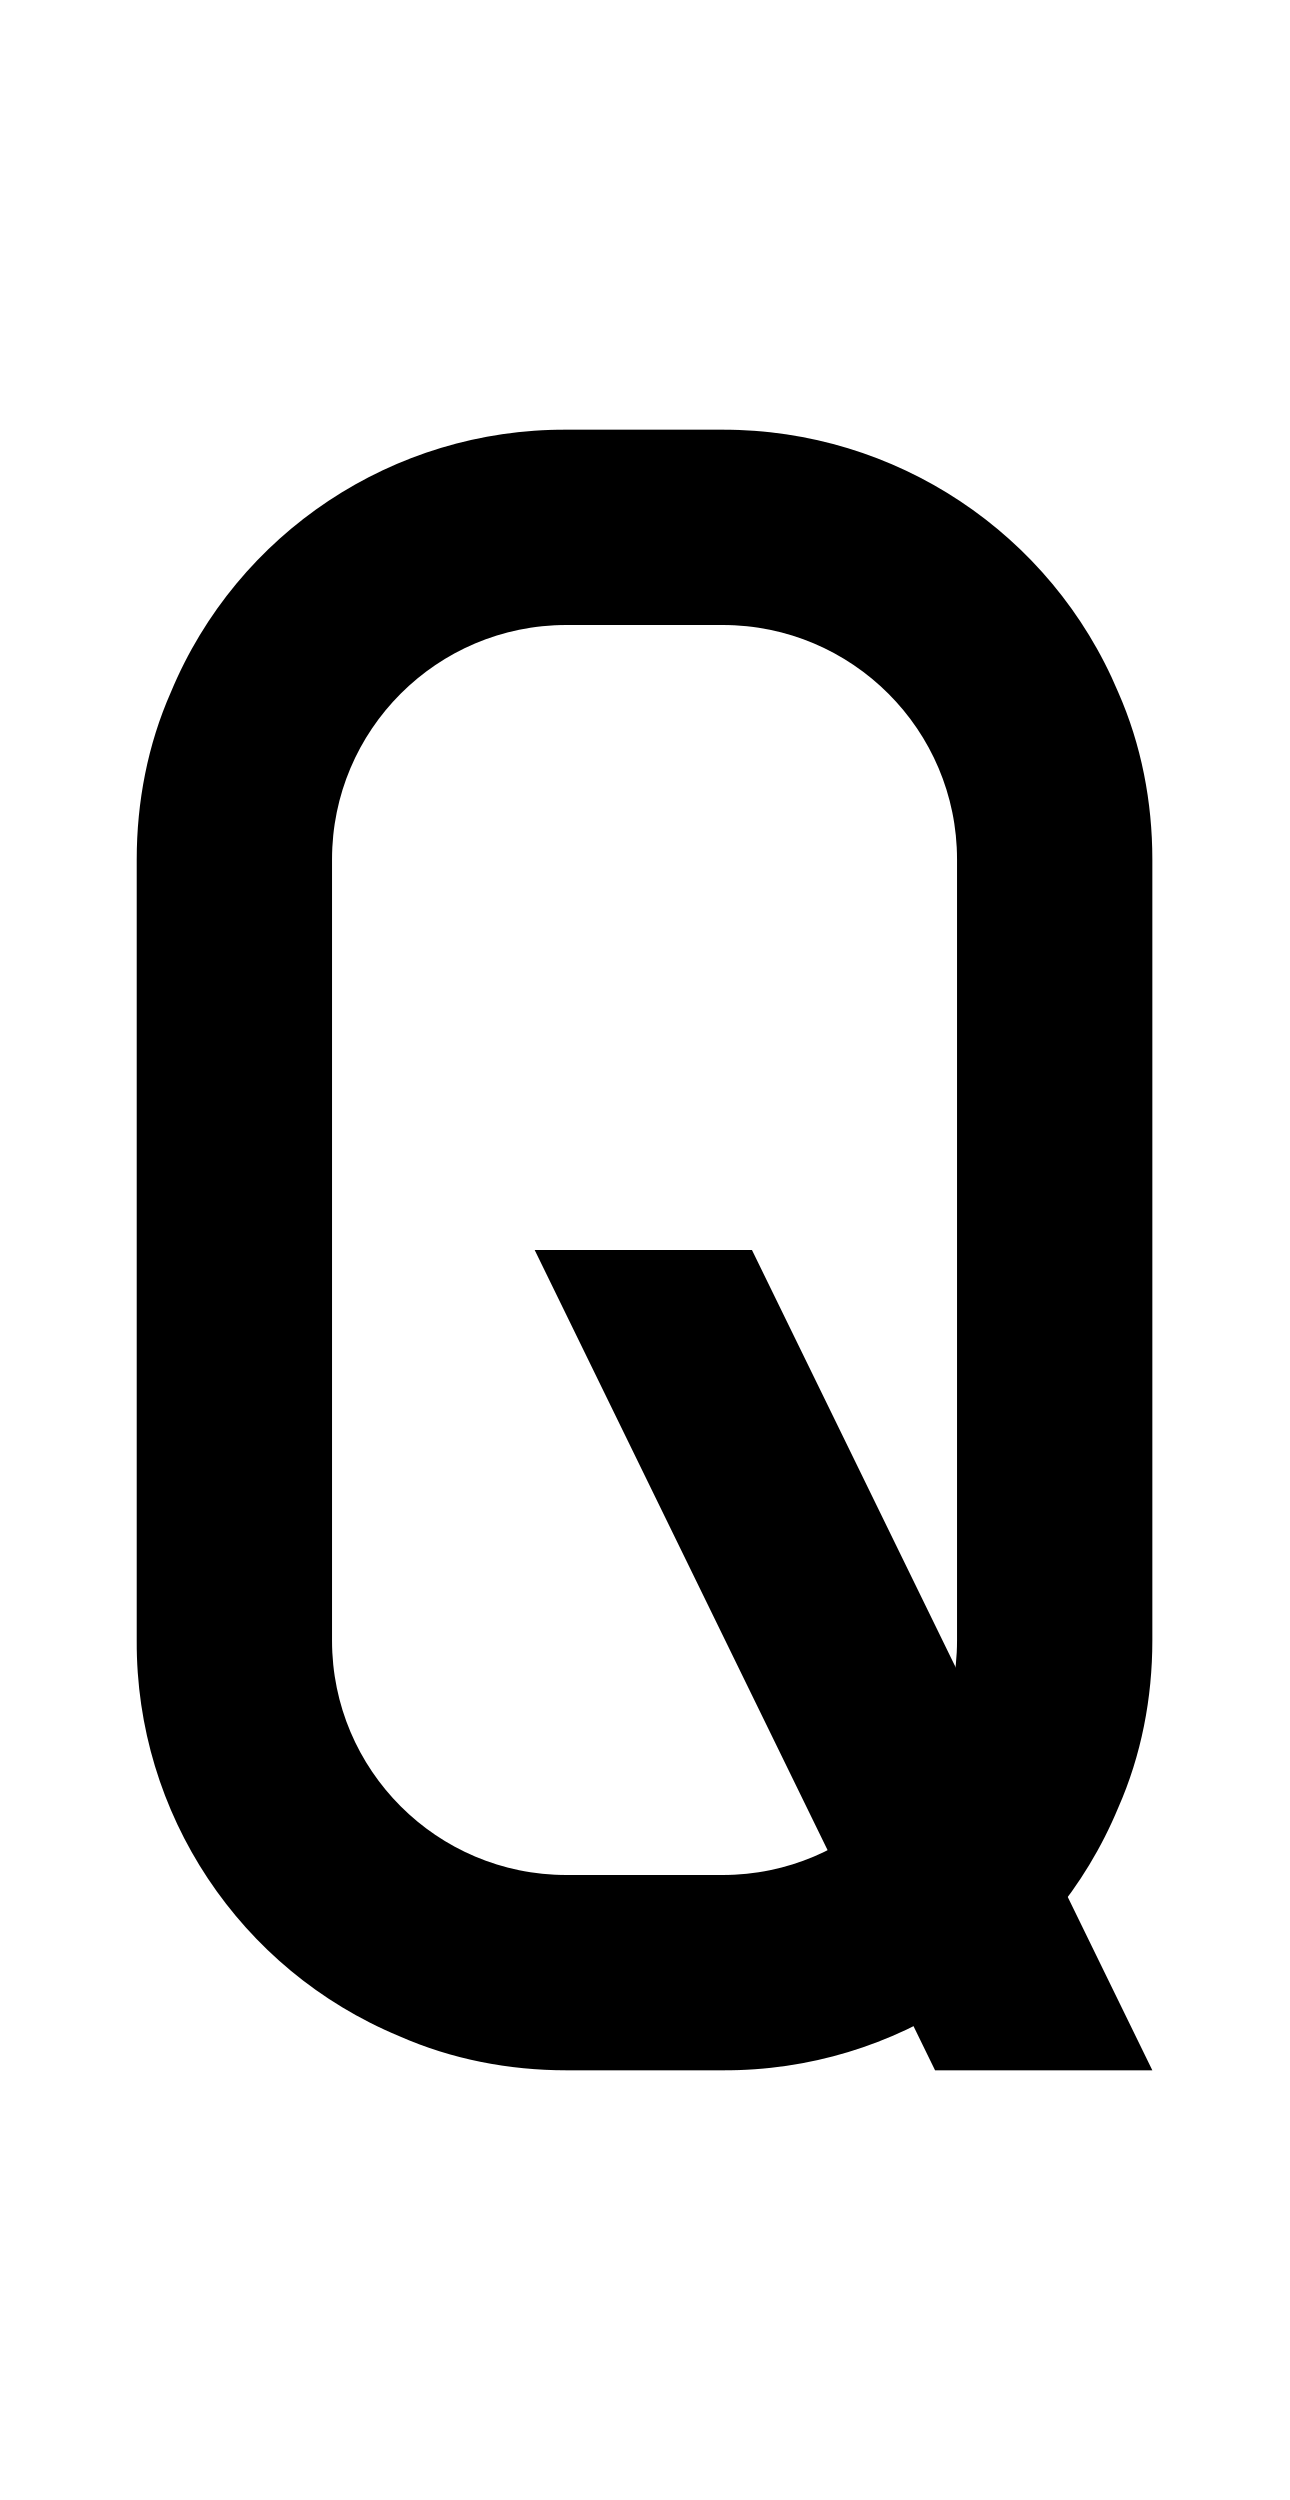
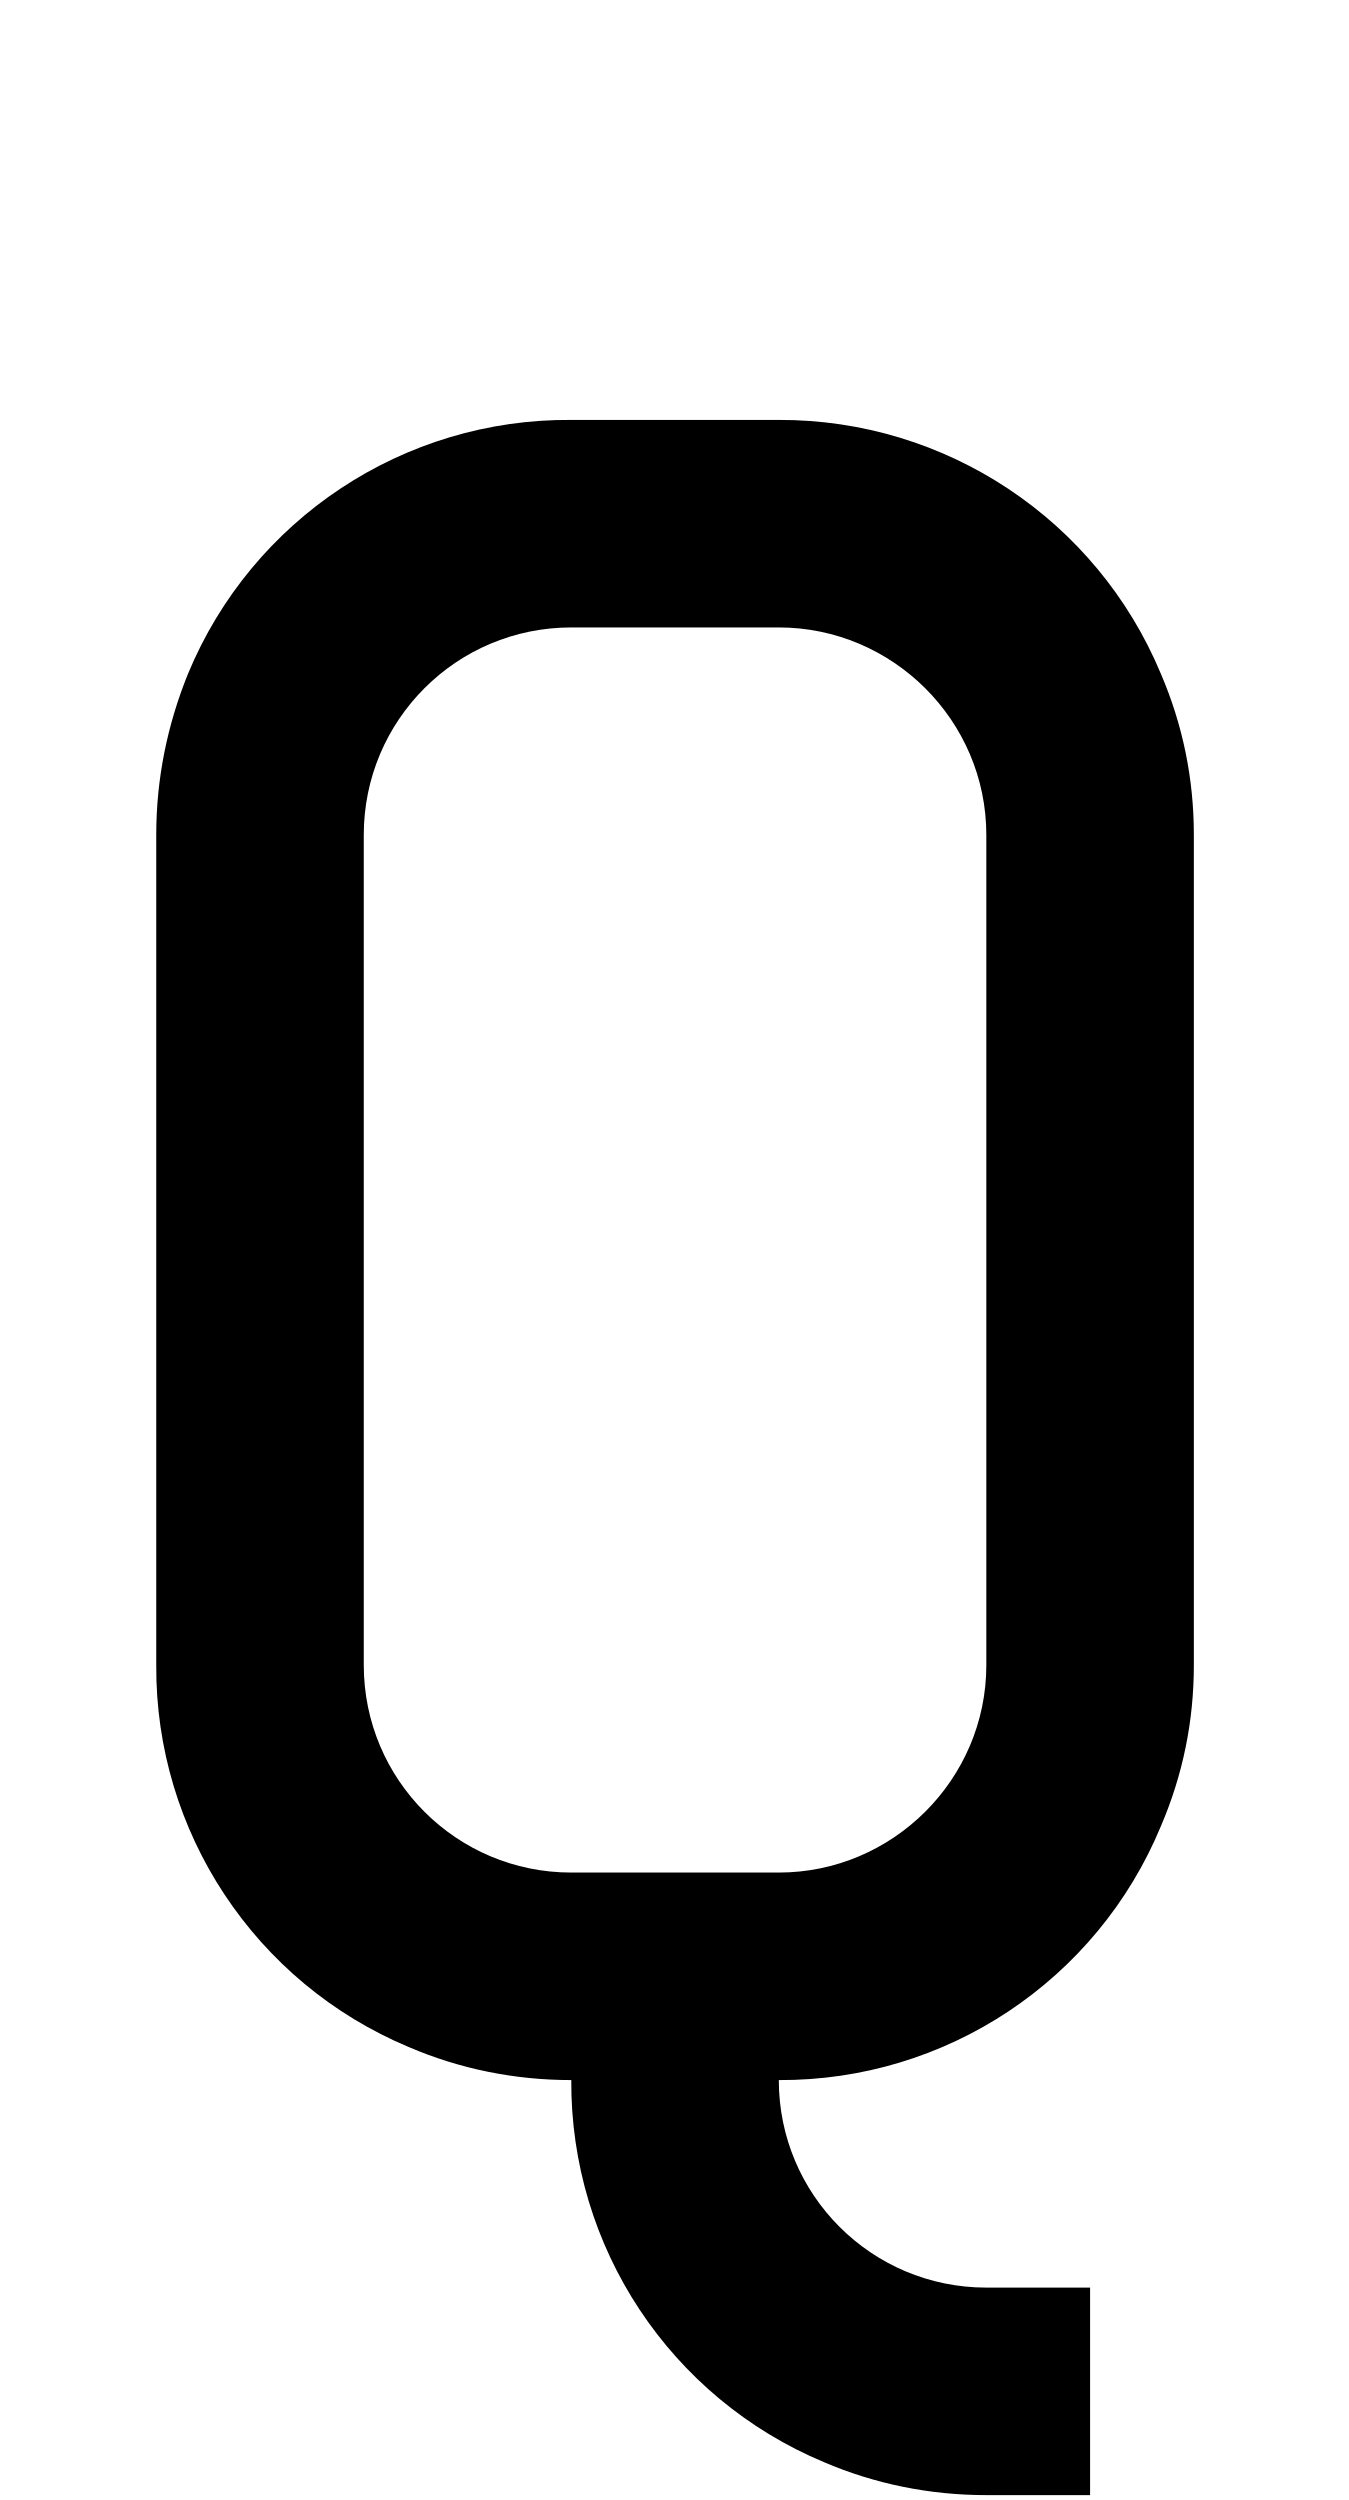
- <svg xmlns="http://www.w3.org/2000/svg" viewBox="0 0 1056 2048">
-   <path d="M916 567a351 351 0 0 0-324-215H464a349 349 0 0 0-324 215c-19 43-28 90-28 137v640a349 349 0 0 0 215 324c43 19 90 28 137 28h128a349 349 0 0 0 324-215c19-43 28-90 28-137V704c0-47-9-94-28-137Zm-324 969H464c-106 0-192-86-192-192V704c0-106 86-192 192-192h128c106 0 192 86 192 192v640c0 106-86 192-192 192Z" />
-   <path d="M616 1024H438l328 672h178l-328-672z" />
+ <svg xmlns="http://www.w3.org/2000/svg" viewBox="0 0 1105 2048">
+   <path d="M951 552a338 338 0 0 0-313-208H468a337 337 0 0 0-314 208c-17 42-26 86-26 132v680a337 337 0 0 0 207 313c42 18 87 27 133 27a337 337 0 0 0 207 313c42 18 87 27 133 27h85v-170h-85c-94 0-170-76-170-170a337 337 0 0 0 313-208c18-42 27-86 27-132V684c0-46-9-90-27-132Zm-143 812c0 94-77 170-170 170H468c-94 0-170-76-170-170V684c0-94 76-170 170-170h170c93 0 170 76 170 170v680Z" />
</svg>
